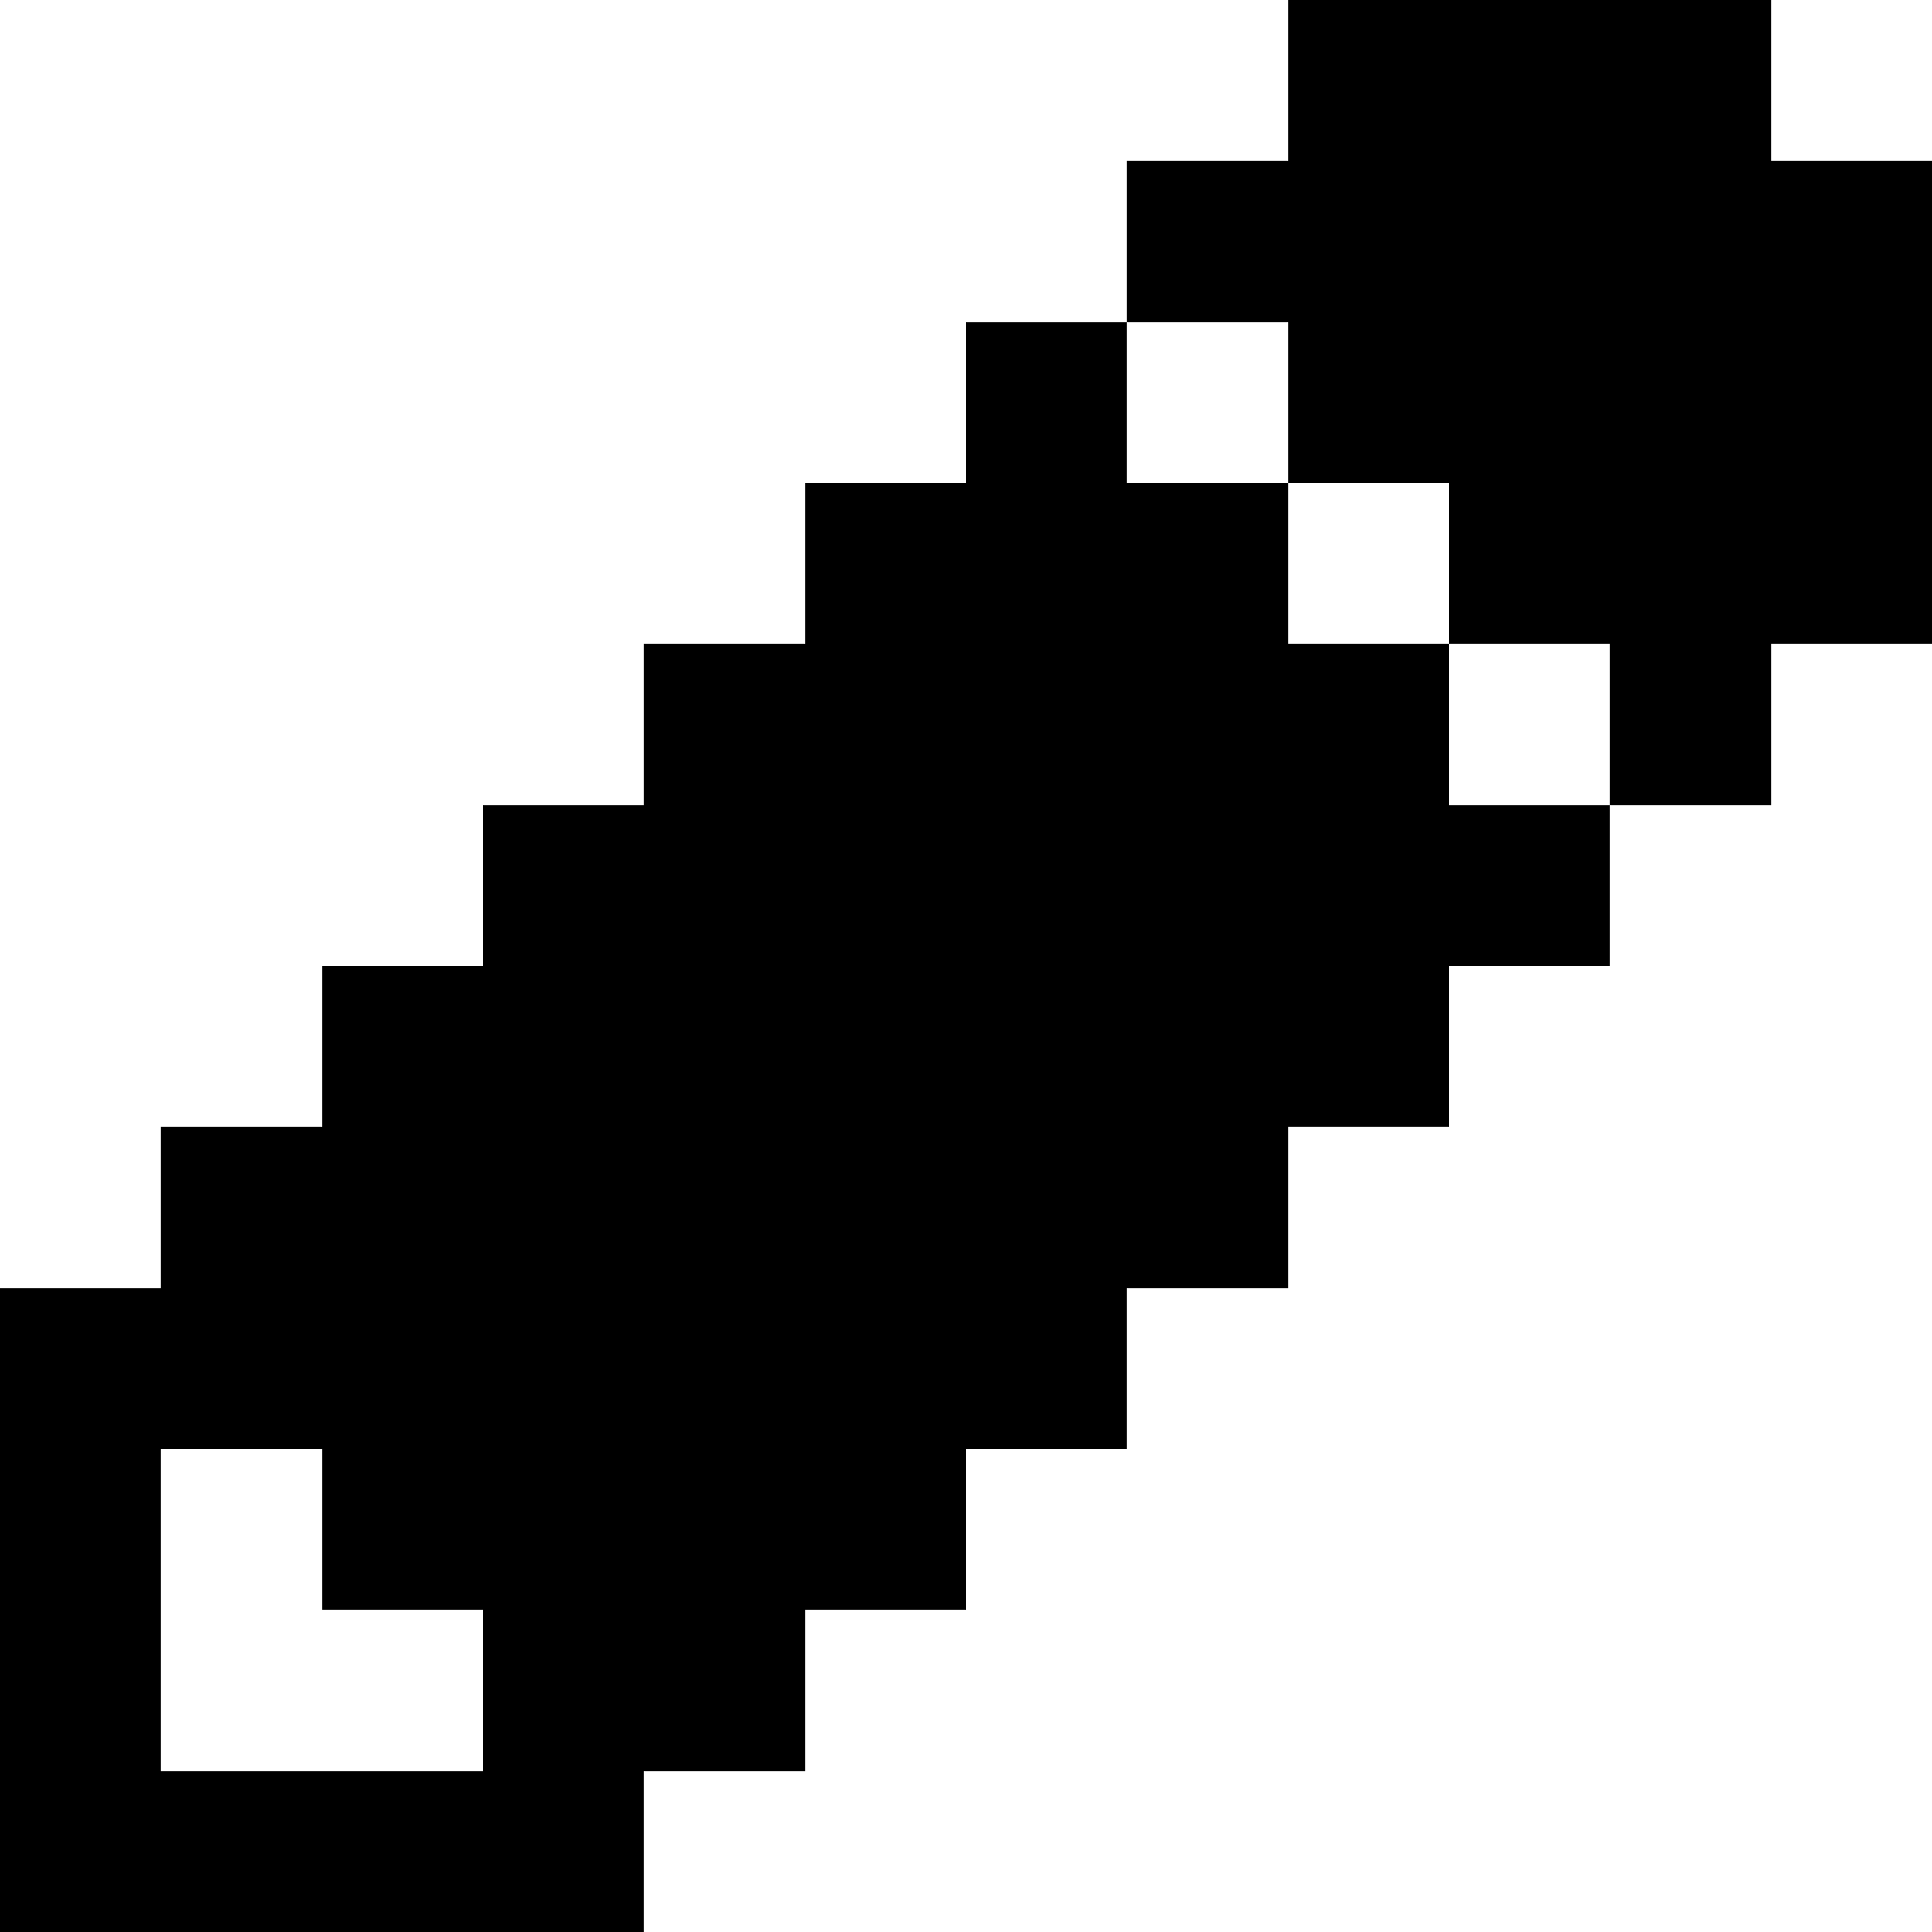
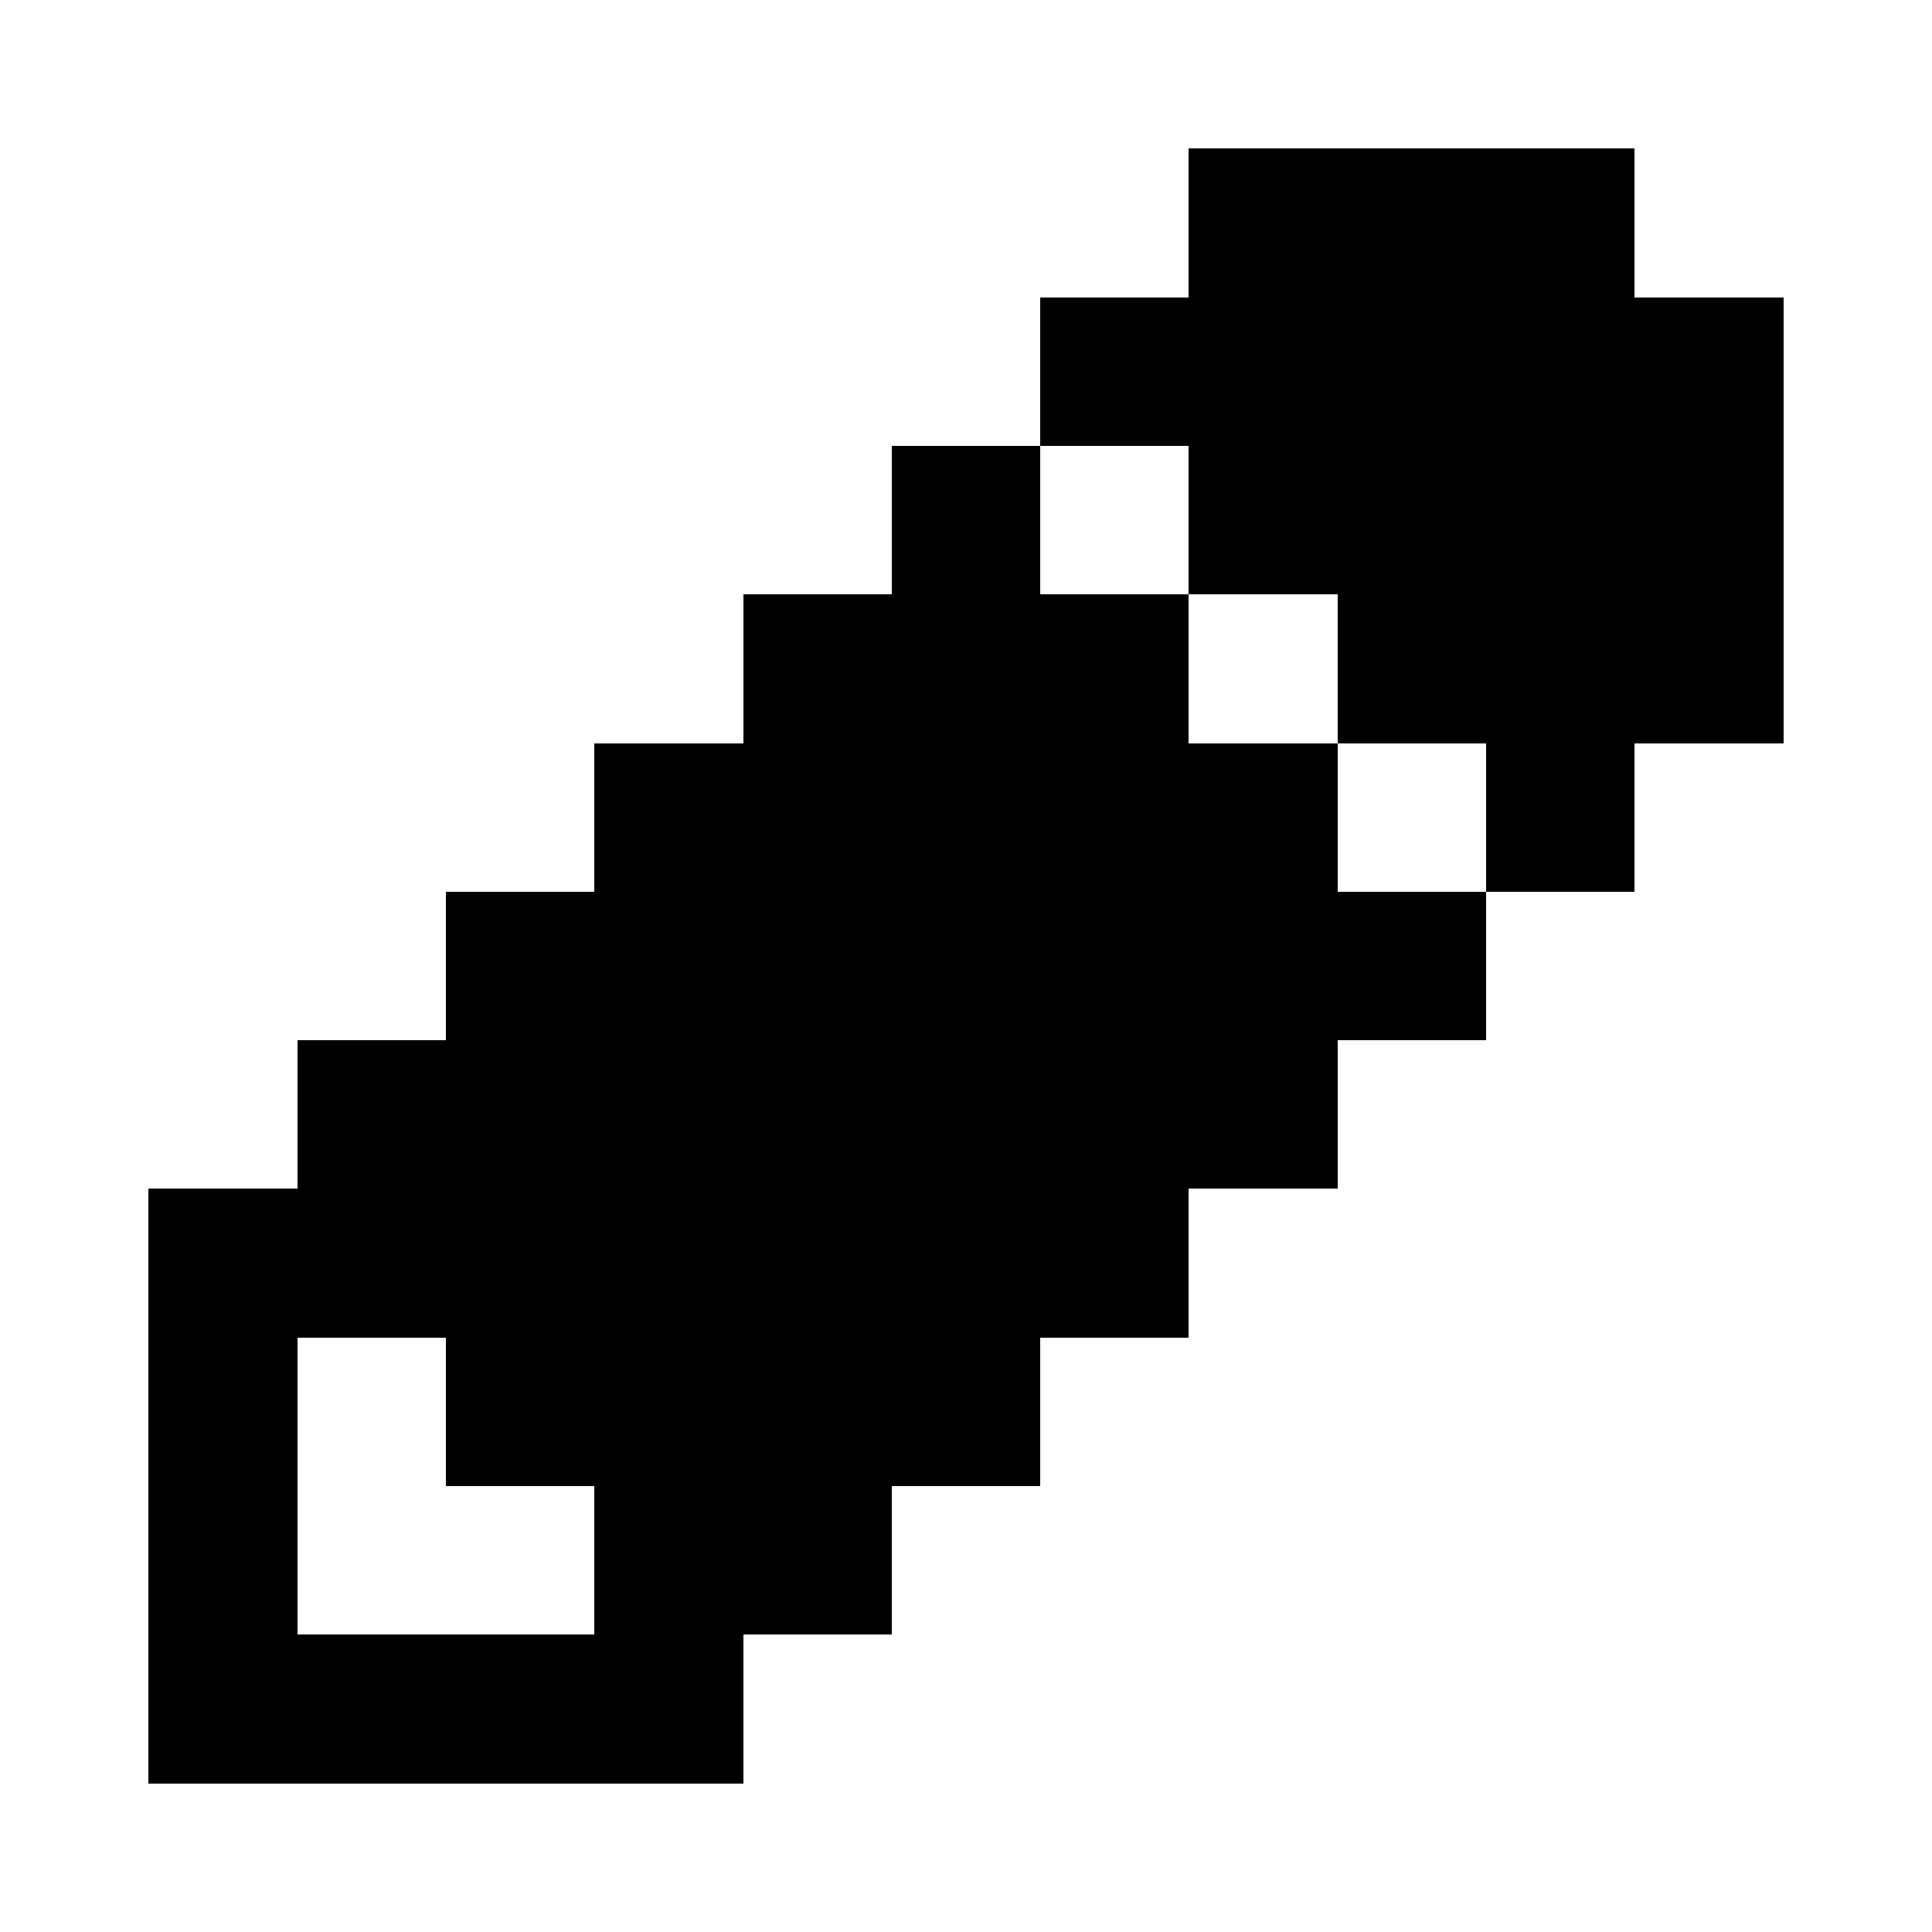
- <svg xmlns="http://www.w3.org/2000/svg" version="1.1" width="48" height="48" shape-rendering="crispEdges">
-   <rect x="32" y="0" width="4" height="4" fill="#000000" />
-   <rect x="36" y="0" width="4" height="4" fill="#000000" />
-   <rect x="40" y="0" width="4" height="4" fill="#000000" />
-   <rect x="28" y="4" width="4" height="4" fill="#000000" />
-   <rect x="32" y="4" width="4" height="4" fill="#000000" />
-   <rect x="36" y="4" width="4" height="4" fill="#000000" />
-   <rect x="40" y="4" width="4" height="4" fill="#000000" />
-   <rect x="44" y="4" width="4" height="4" fill="#000000" />
-   <rect x="24" y="8" width="4" height="4" fill="#000000" />
-   <rect x="32" y="8" width="4" height="4" fill="#000000" />
-   <rect x="36" y="8" width="4" height="4" fill="#000000" />
-   <rect x="40" y="8" width="4" height="4" fill="#000000" />
-   <rect x="44" y="8" width="4" height="4" fill="#000000" />
-   <rect x="20" y="12" width="4" height="4" fill="#000000" />
-   <rect x="24" y="12" width="4" height="4" fill="#000000" />
-   <rect x="28" y="12" width="4" height="4" fill="#000000" />
-   <rect x="36" y="12" width="4" height="4" fill="#000000" />
-   <rect x="40" y="12" width="4" height="4" fill="#000000" />
-   <rect x="44" y="12" width="4" height="4" fill="#000000" />
-   <rect x="16" y="16" width="4" height="4" fill="#000000" />
-   <rect x="20" y="16" width="4" height="4" fill="#000000" />
-   <rect x="24" y="16" width="4" height="4" fill="#000000" />
-   <rect x="28" y="16" width="4" height="4" fill="#000000" />
-   <rect x="32" y="16" width="4" height="4" fill="#000000" />
-   <rect x="40" y="16" width="4" height="4" fill="#000000" />
-   <rect x="12" y="20" width="4" height="4" fill="#000000" />
-   <rect x="16" y="20" width="4" height="4" fill="#000000" />
-   <rect x="20" y="20" width="4" height="4" fill="#000000" />
-   <rect x="24" y="20" width="4" height="4" fill="#000000" />
-   <rect x="28" y="20" width="4" height="4" fill="#000000" />
-   <rect x="32" y="20" width="4" height="4" fill="#000000" />
-   <rect x="36" y="20" width="4" height="4" fill="#000000" />
-   <rect x="8" y="24" width="4" height="4" fill="#000000" />
-   <rect x="12" y="24" width="4" height="4" fill="#000000" />
-   <rect x="16" y="24" width="4" height="4" fill="#000000" />
-   <rect x="20" y="24" width="4" height="4" fill="#000000" />
-   <rect x="24" y="24" width="4" height="4" fill="#000000" />
-   <rect x="28" y="24" width="4" height="4" fill="#000000" />
-   <rect x="32" y="24" width="4" height="4" fill="#000000" />
-   <rect x="4" y="28" width="4" height="4" fill="#000000" />
-   <rect x="8" y="28" width="4" height="4" fill="#000000" />
-   <rect x="12" y="28" width="4" height="4" fill="#000000" />
-   <rect x="16" y="28" width="4" height="4" fill="#000000" />
-   <rect x="20" y="28" width="4" height="4" fill="#000000" />
-   <rect x="24" y="28" width="4" height="4" fill="#000000" />
-   <rect x="28" y="28" width="4" height="4" fill="#000000" />
-   <rect x="0" y="32" width="4" height="4" fill="#000000" />
-   <rect x="4" y="32" width="4" height="4" fill="#000000" />
-   <rect x="8" y="32" width="4" height="4" fill="#000000" />
-   <rect x="12" y="32" width="4" height="4" fill="#000000" />
-   <rect x="16" y="32" width="4" height="4" fill="#000000" />
-   <rect x="20" y="32" width="4" height="4" fill="#000000" />
-   <rect x="24" y="32" width="4" height="4" fill="#000000" />
-   <rect x="0" y="36" width="4" height="4" fill="#000000" />
-   <rect x="8" y="36" width="4" height="4" fill="#000000" />
-   <rect x="12" y="36" width="4" height="4" fill="#000000" />
-   <rect x="16" y="36" width="4" height="4" fill="#000000" />
-   <rect x="20" y="36" width="4" height="4" fill="#000000" />
-   <rect x="0" y="40" width="4" height="4" fill="#000000" />
-   <rect x="12" y="40" width="4" height="4" fill="#000000" />
-   <rect x="16" y="40" width="4" height="4" fill="#000000" />
-   <rect x="0" y="44" width="4" height="4" fill="#000000" />
-   <rect x="4" y="44" width="4" height="4" fill="#000000" />
-   <rect x="8" y="44" width="4" height="4" fill="#000000" />
-   <rect x="12" y="44" width="4" height="4" fill="#000000" />
+ <svg xmlns="http://www.w3.org/2000/svg" version="1.1" width="65" height="65" shape-rendering="crispEdges">
+   <rect x="40" y="5" width="5" height="5" fill="#000000" />
+   <rect x="45" y="5" width="5" height="5" fill="#000000" />
+   <rect x="50" y="5" width="5" height="5" fill="#000000" />
+   <rect x="35" y="10" width="5" height="5" fill="#000000" />
+   <rect x="40" y="10" width="5" height="5" fill="#000000" />
+   <rect x="45" y="10" width="5" height="5" fill="#000000" />
+   <rect x="50" y="10" width="5" height="5" fill="#000000" />
+   <rect x="55" y="10" width="5" height="5" fill="#000000" />
+   <rect x="30" y="15" width="5" height="5" fill="#000000" />
+   <rect x="40" y="15" width="5" height="5" fill="#000000" />
+   <rect x="45" y="15" width="5" height="5" fill="#000000" />
+   <rect x="50" y="15" width="5" height="5" fill="#000000" />
+   <rect x="55" y="15" width="5" height="5" fill="#000000" />
+   <rect x="25" y="20" width="5" height="5" fill="#000000" />
+   <rect x="30" y="20" width="5" height="5" fill="#000000" />
+   <rect x="35" y="20" width="5" height="5" fill="#000000" />
+   <rect x="45" y="20" width="5" height="5" fill="#000000" />
+   <rect x="50" y="20" width="5" height="5" fill="#000000" />
+   <rect x="55" y="20" width="5" height="5" fill="#000000" />
+   <rect x="20" y="25" width="5" height="5" fill="#000000" />
+   <rect x="25" y="25" width="5" height="5" fill="#000000" />
+   <rect x="30" y="25" width="5" height="5" fill="#000000" />
+   <rect x="35" y="25" width="5" height="5" fill="#000000" />
+   <rect x="40" y="25" width="5" height="5" fill="#000000" />
+   <rect x="50" y="25" width="5" height="5" fill="#000000" />
+   <rect x="15" y="30" width="5" height="5" fill="#000000" />
+   <rect x="20" y="30" width="5" height="5" fill="#000000" />
+   <rect x="25" y="30" width="5" height="5" fill="#000000" />
+   <rect x="30" y="30" width="5" height="5" fill="#000000" />
+   <rect x="35" y="30" width="5" height="5" fill="#000000" />
+   <rect x="40" y="30" width="5" height="5" fill="#000000" />
+   <rect x="45" y="30" width="5" height="5" fill="#000000" />
+   <rect x="10" y="35" width="5" height="5" fill="#000000" />
+   <rect x="15" y="35" width="5" height="5" fill="#000000" />
+   <rect x="20" y="35" width="5" height="5" fill="#000000" />
+   <rect x="25" y="35" width="5" height="5" fill="#000000" />
+   <rect x="30" y="35" width="5" height="5" fill="#000000" />
+   <rect x="35" y="35" width="5" height="5" fill="#000000" />
+   <rect x="40" y="35" width="5" height="5" fill="#000000" />
+   <rect x="5" y="40" width="5" height="5" fill="#000000" />
+   <rect x="10" y="40" width="5" height="5" fill="#000000" />
+   <rect x="15" y="40" width="5" height="5" fill="#000000" />
+   <rect x="20" y="40" width="5" height="5" fill="#000000" />
+   <rect x="25" y="40" width="5" height="5" fill="#000000" />
+   <rect x="30" y="40" width="5" height="5" fill="#000000" />
+   <rect x="35" y="40" width="5" height="5" fill="#000000" />
+   <rect x="5" y="45" width="5" height="5" fill="#000000" />
+   <rect x="15" y="45" width="5" height="5" fill="#000000" />
+   <rect x="20" y="45" width="5" height="5" fill="#000000" />
+   <rect x="25" y="45" width="5" height="5" fill="#000000" />
+   <rect x="30" y="45" width="5" height="5" fill="#000000" />
+   <rect x="5" y="50" width="5" height="5" fill="#000000" />
+   <rect x="20" y="50" width="5" height="5" fill="#000000" />
+   <rect x="25" y="50" width="5" height="5" fill="#000000" />
+   <rect x="5" y="55" width="5" height="5" fill="#000000" />
+   <rect x="10" y="55" width="5" height="5" fill="#000000" />
+   <rect x="15" y="55" width="5" height="5" fill="#000000" />
+   <rect x="20" y="55" width="5" height="5" fill="#000000" />
</svg>
